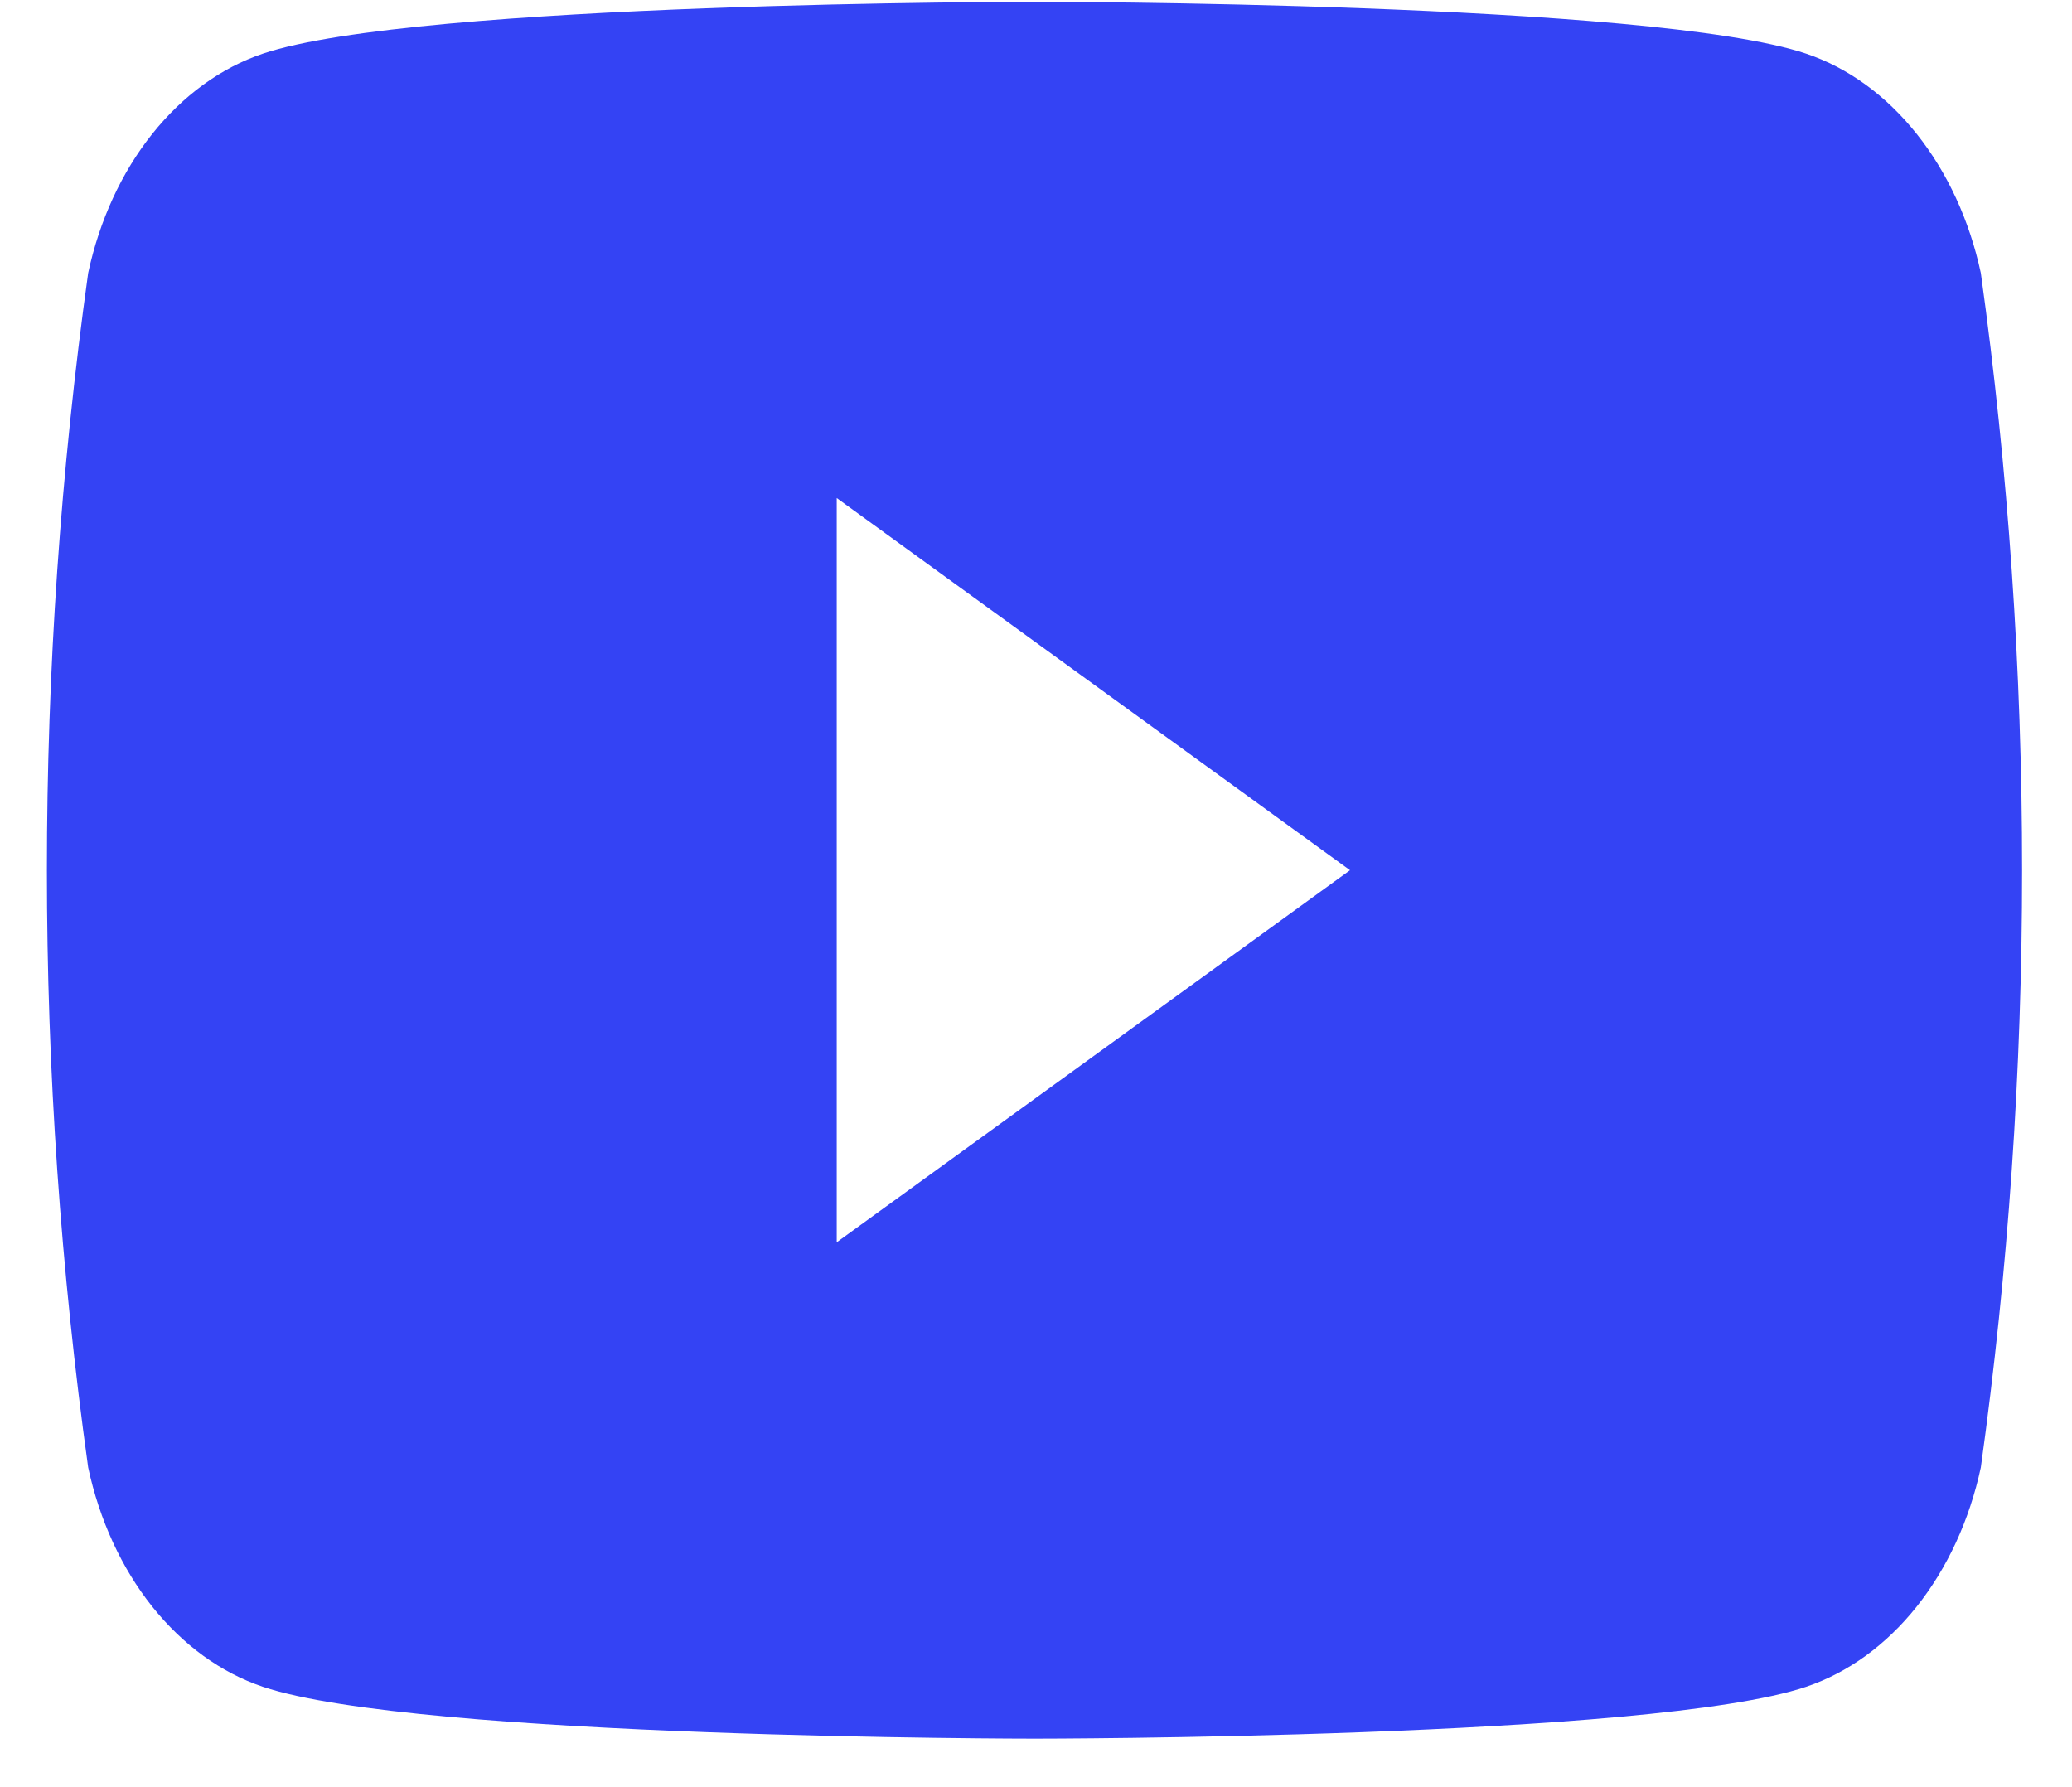
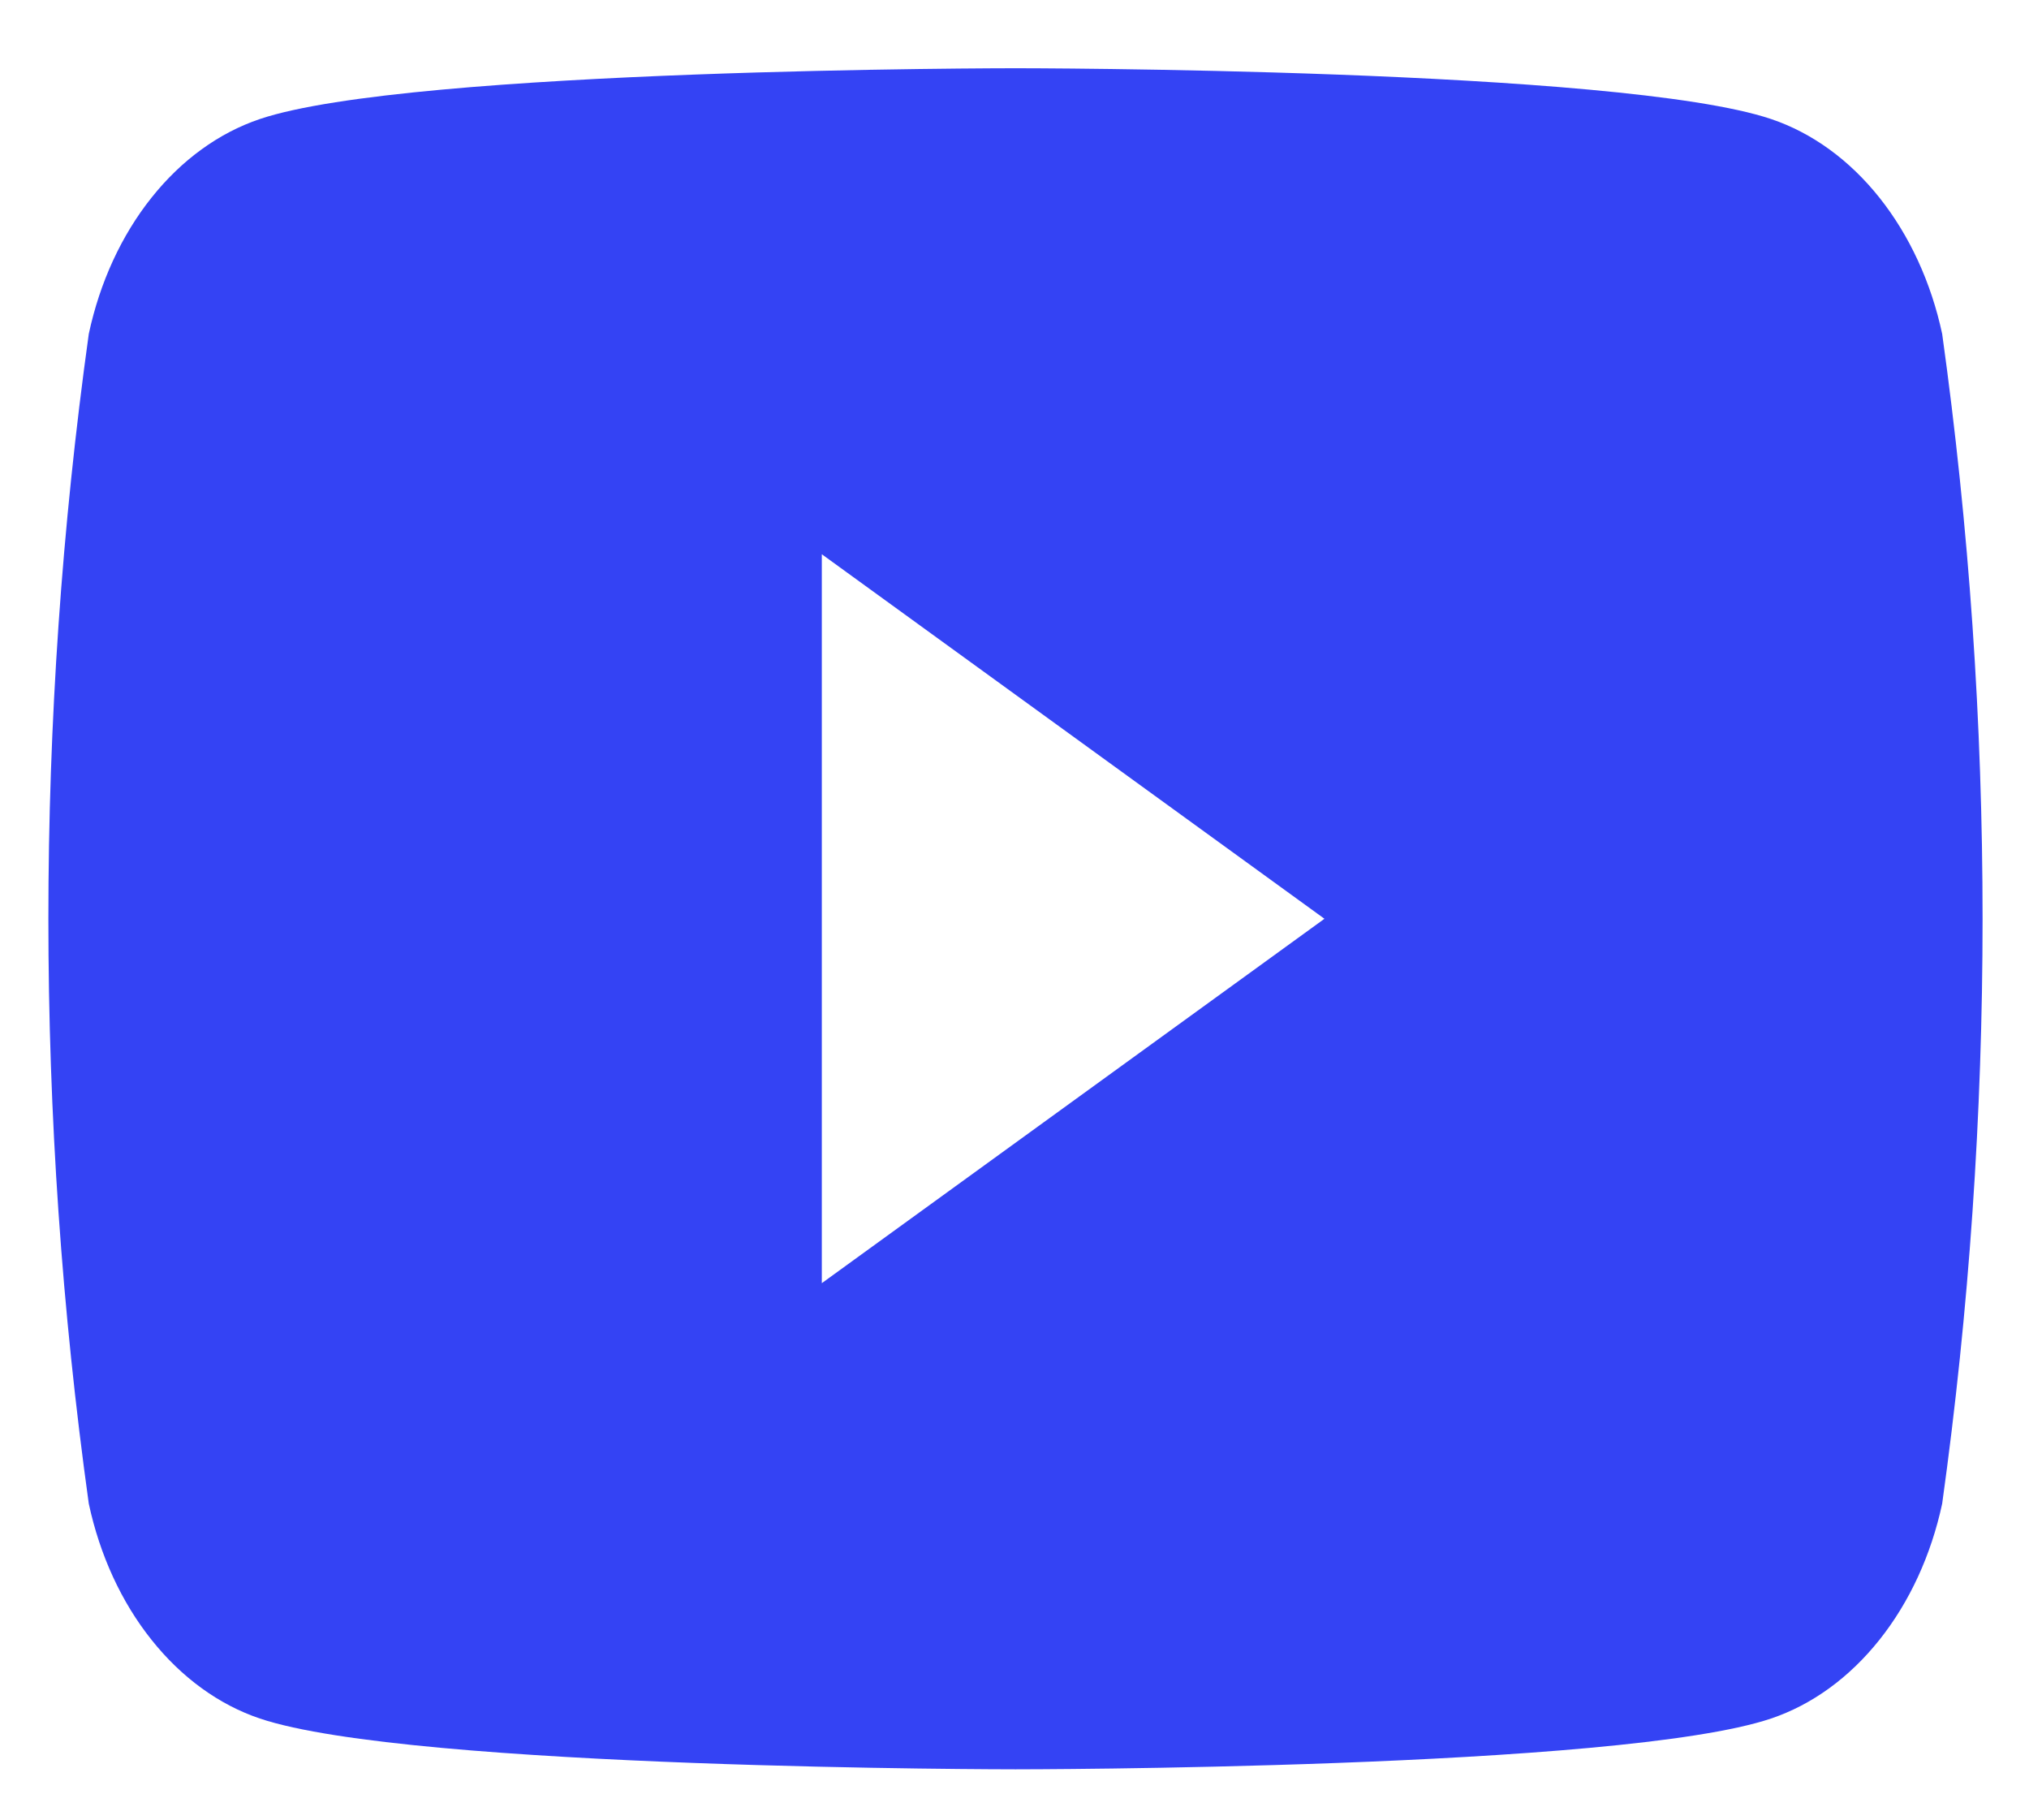
- <svg xmlns="http://www.w3.org/2000/svg" width="29" height="25" viewBox="0 0 29 25" fill="none">
-   <style>
- 	  .social {
- 		  fill: #3443f4;
- 		  stroke-width: 0px;
- 	  }
-   </style>
-   <path class="social" d="M27.724 3.821C27.566 3.085 27.256 2.413 26.827 1.875C26.398 1.336 25.864 0.948 25.279 0.751C23.123 0.025 14.479 0.025 14.479 0.025C14.479 0.025 5.833 0.025 3.679 0.751C3.094 0.948 2.56 1.336 2.13 1.875C1.701 2.413 1.392 3.085 1.234 3.821C0.464 9.351 0.464 15.008 1.234 20.537C1.392 21.274 1.701 21.945 2.13 22.484C2.56 23.023 3.094 23.41 3.679 23.607C5.835 24.333 14.479 24.333 14.479 24.333C14.479 24.333 23.125 24.333 25.279 23.607C25.864 23.41 26.398 23.023 26.827 22.484C27.256 21.945 27.566 21.274 27.724 20.537C28.494 15.008 28.494 9.351 27.724 3.821ZM11.711 17.386V6.97L18.895 12.179L11.711 17.386Z" />
+ <svg xmlns="http://www.w3.org/2000/svg" width="29" height="26" viewBox="0 0 29 26" fill="none">
+   <path d="M27.759 4.771C27.601 4.034 27.291 3.363 26.862 2.824C26.433 2.285 25.899 1.898 25.314 1.701C23.158 0.975 14.514 0.975 14.514 0.975C14.514 0.975 5.868 0.975 3.714 1.701C3.129 1.898 2.595 2.285 2.166 2.824C1.736 3.363 1.427 4.034 1.269 4.771C0.499 10.3 0.499 15.957 1.269 21.487C1.427 22.223 1.736 22.895 2.166 23.433C2.595 23.972 3.129 24.36 3.714 24.557C5.87 25.283 14.514 25.283 14.514 25.283C14.514 25.283 23.16 25.283 25.314 24.557C25.899 24.36 26.433 23.972 26.862 23.433C27.291 22.895 27.601 22.223 27.759 21.487C28.529 15.957 28.529 10.3 27.759 4.771ZM11.746 18.336V7.92L18.93 13.129L11.746 18.336Z" fill="#3443F4" />
</svg>
